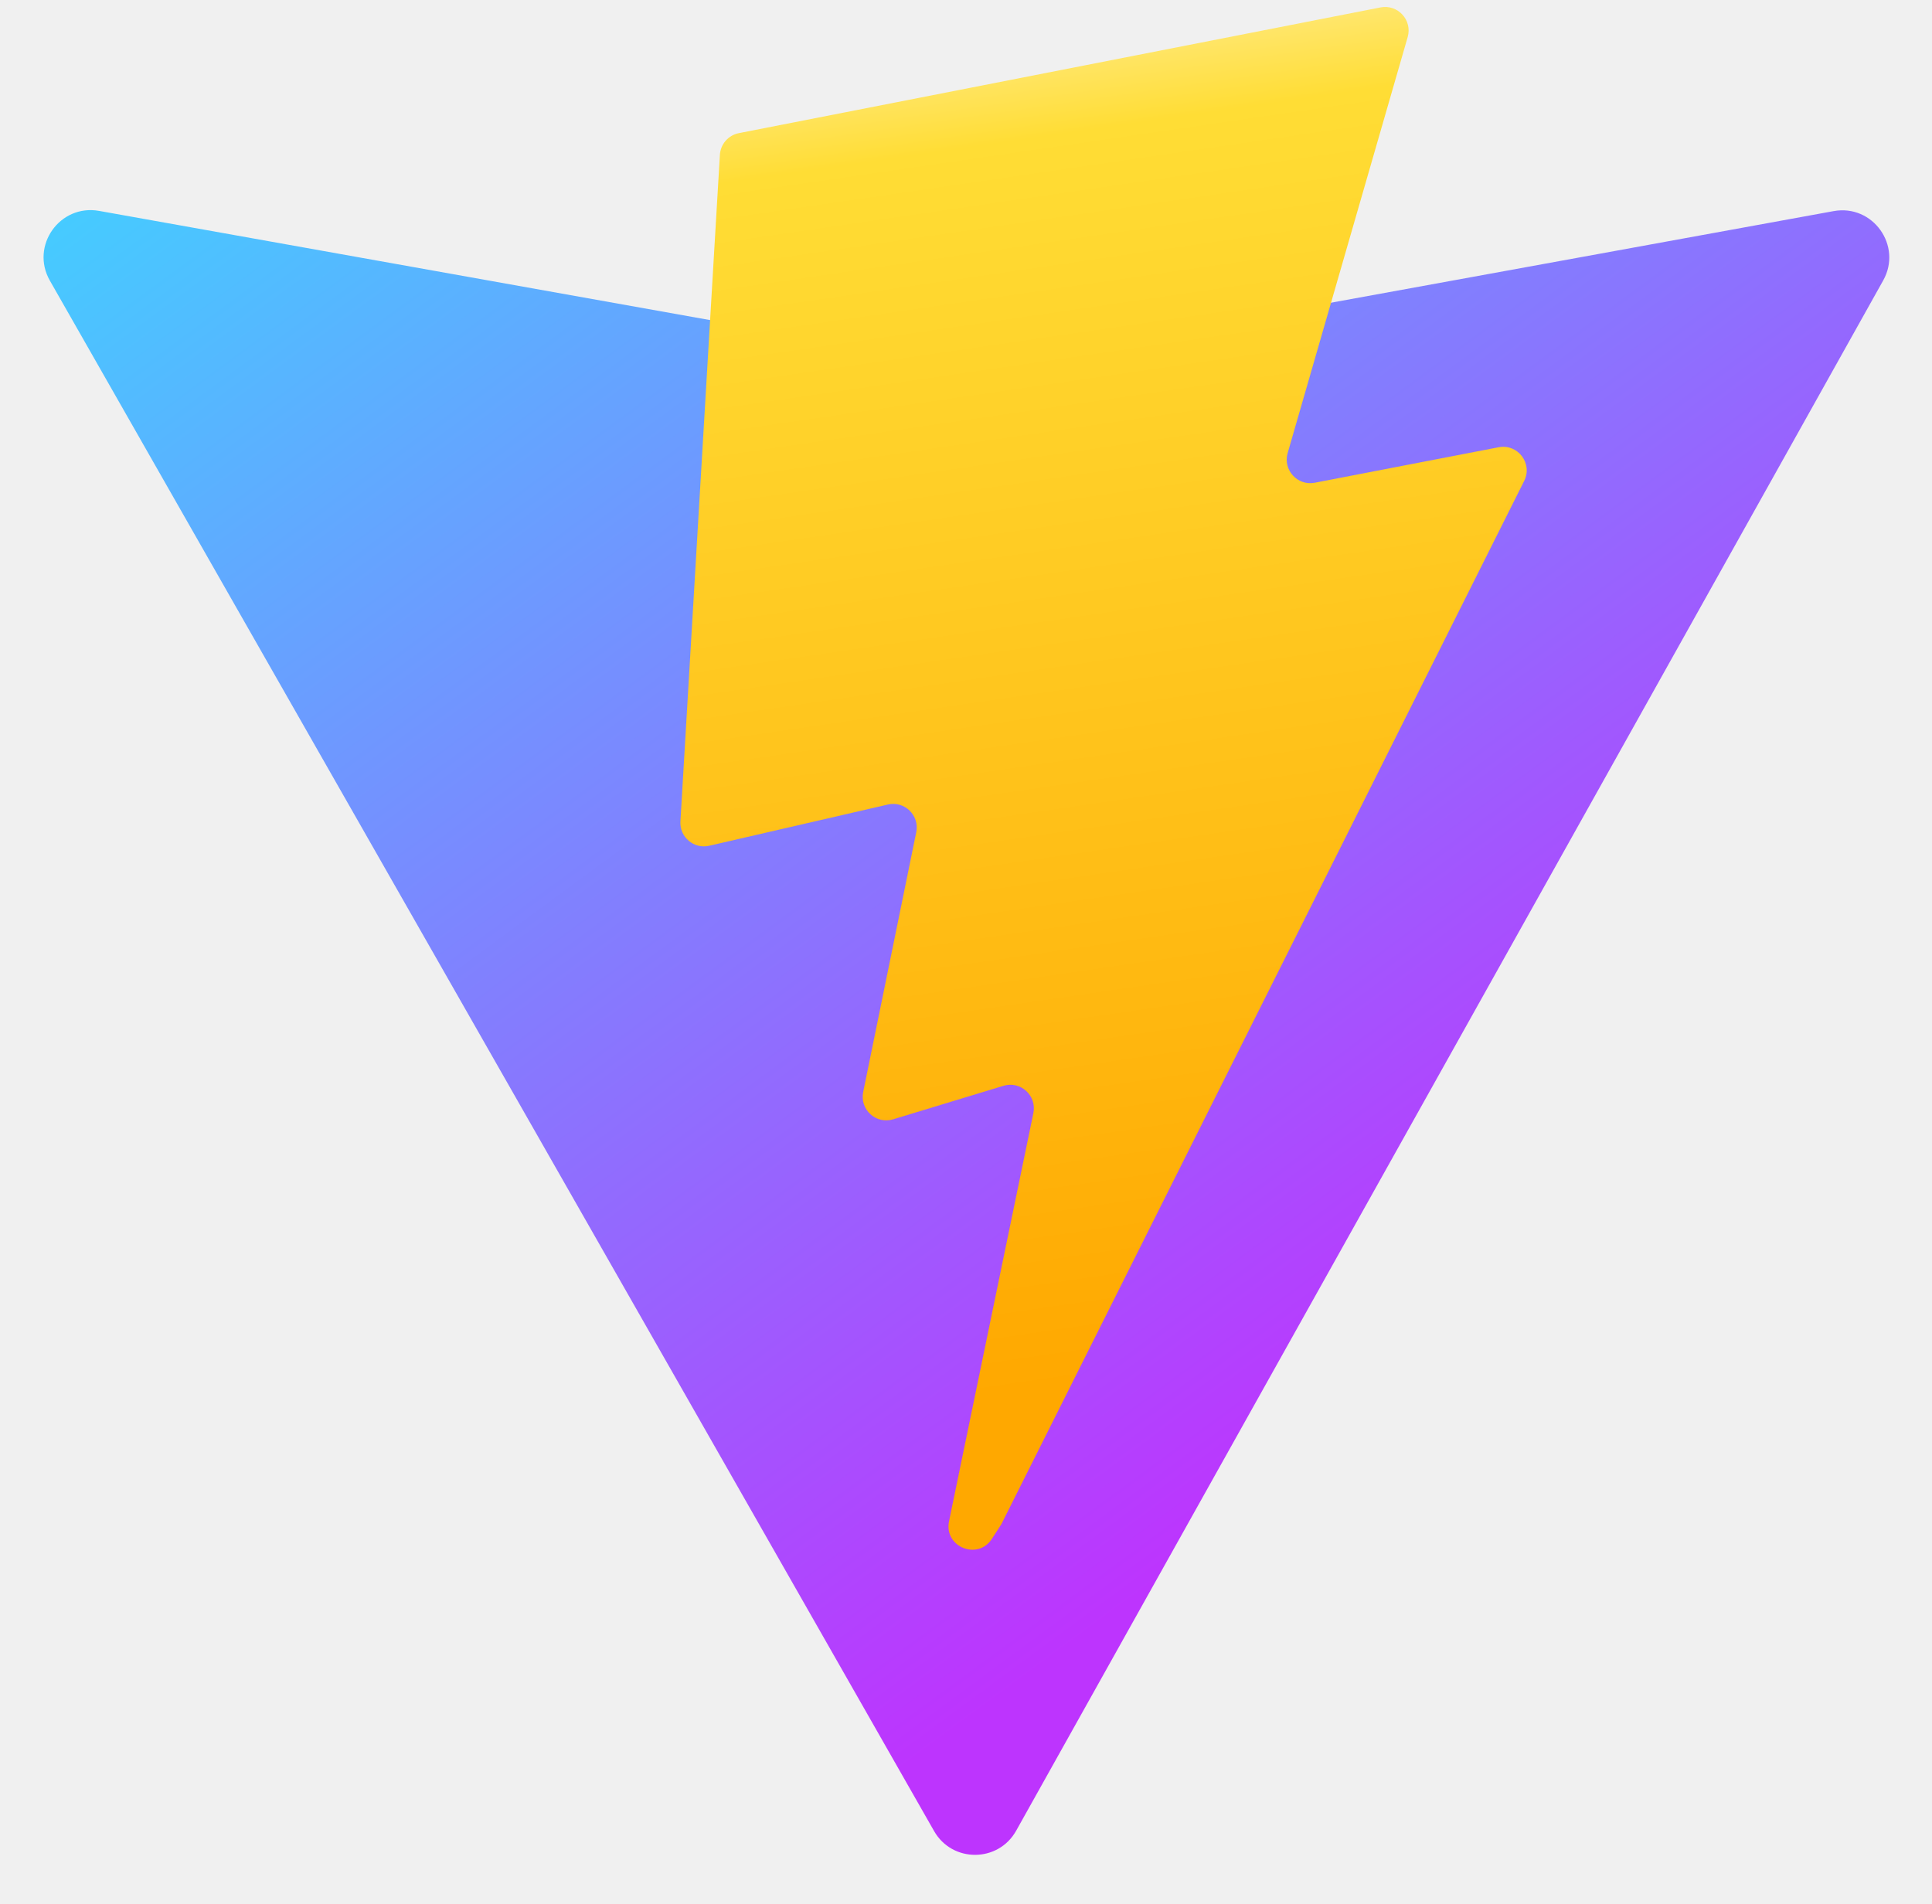
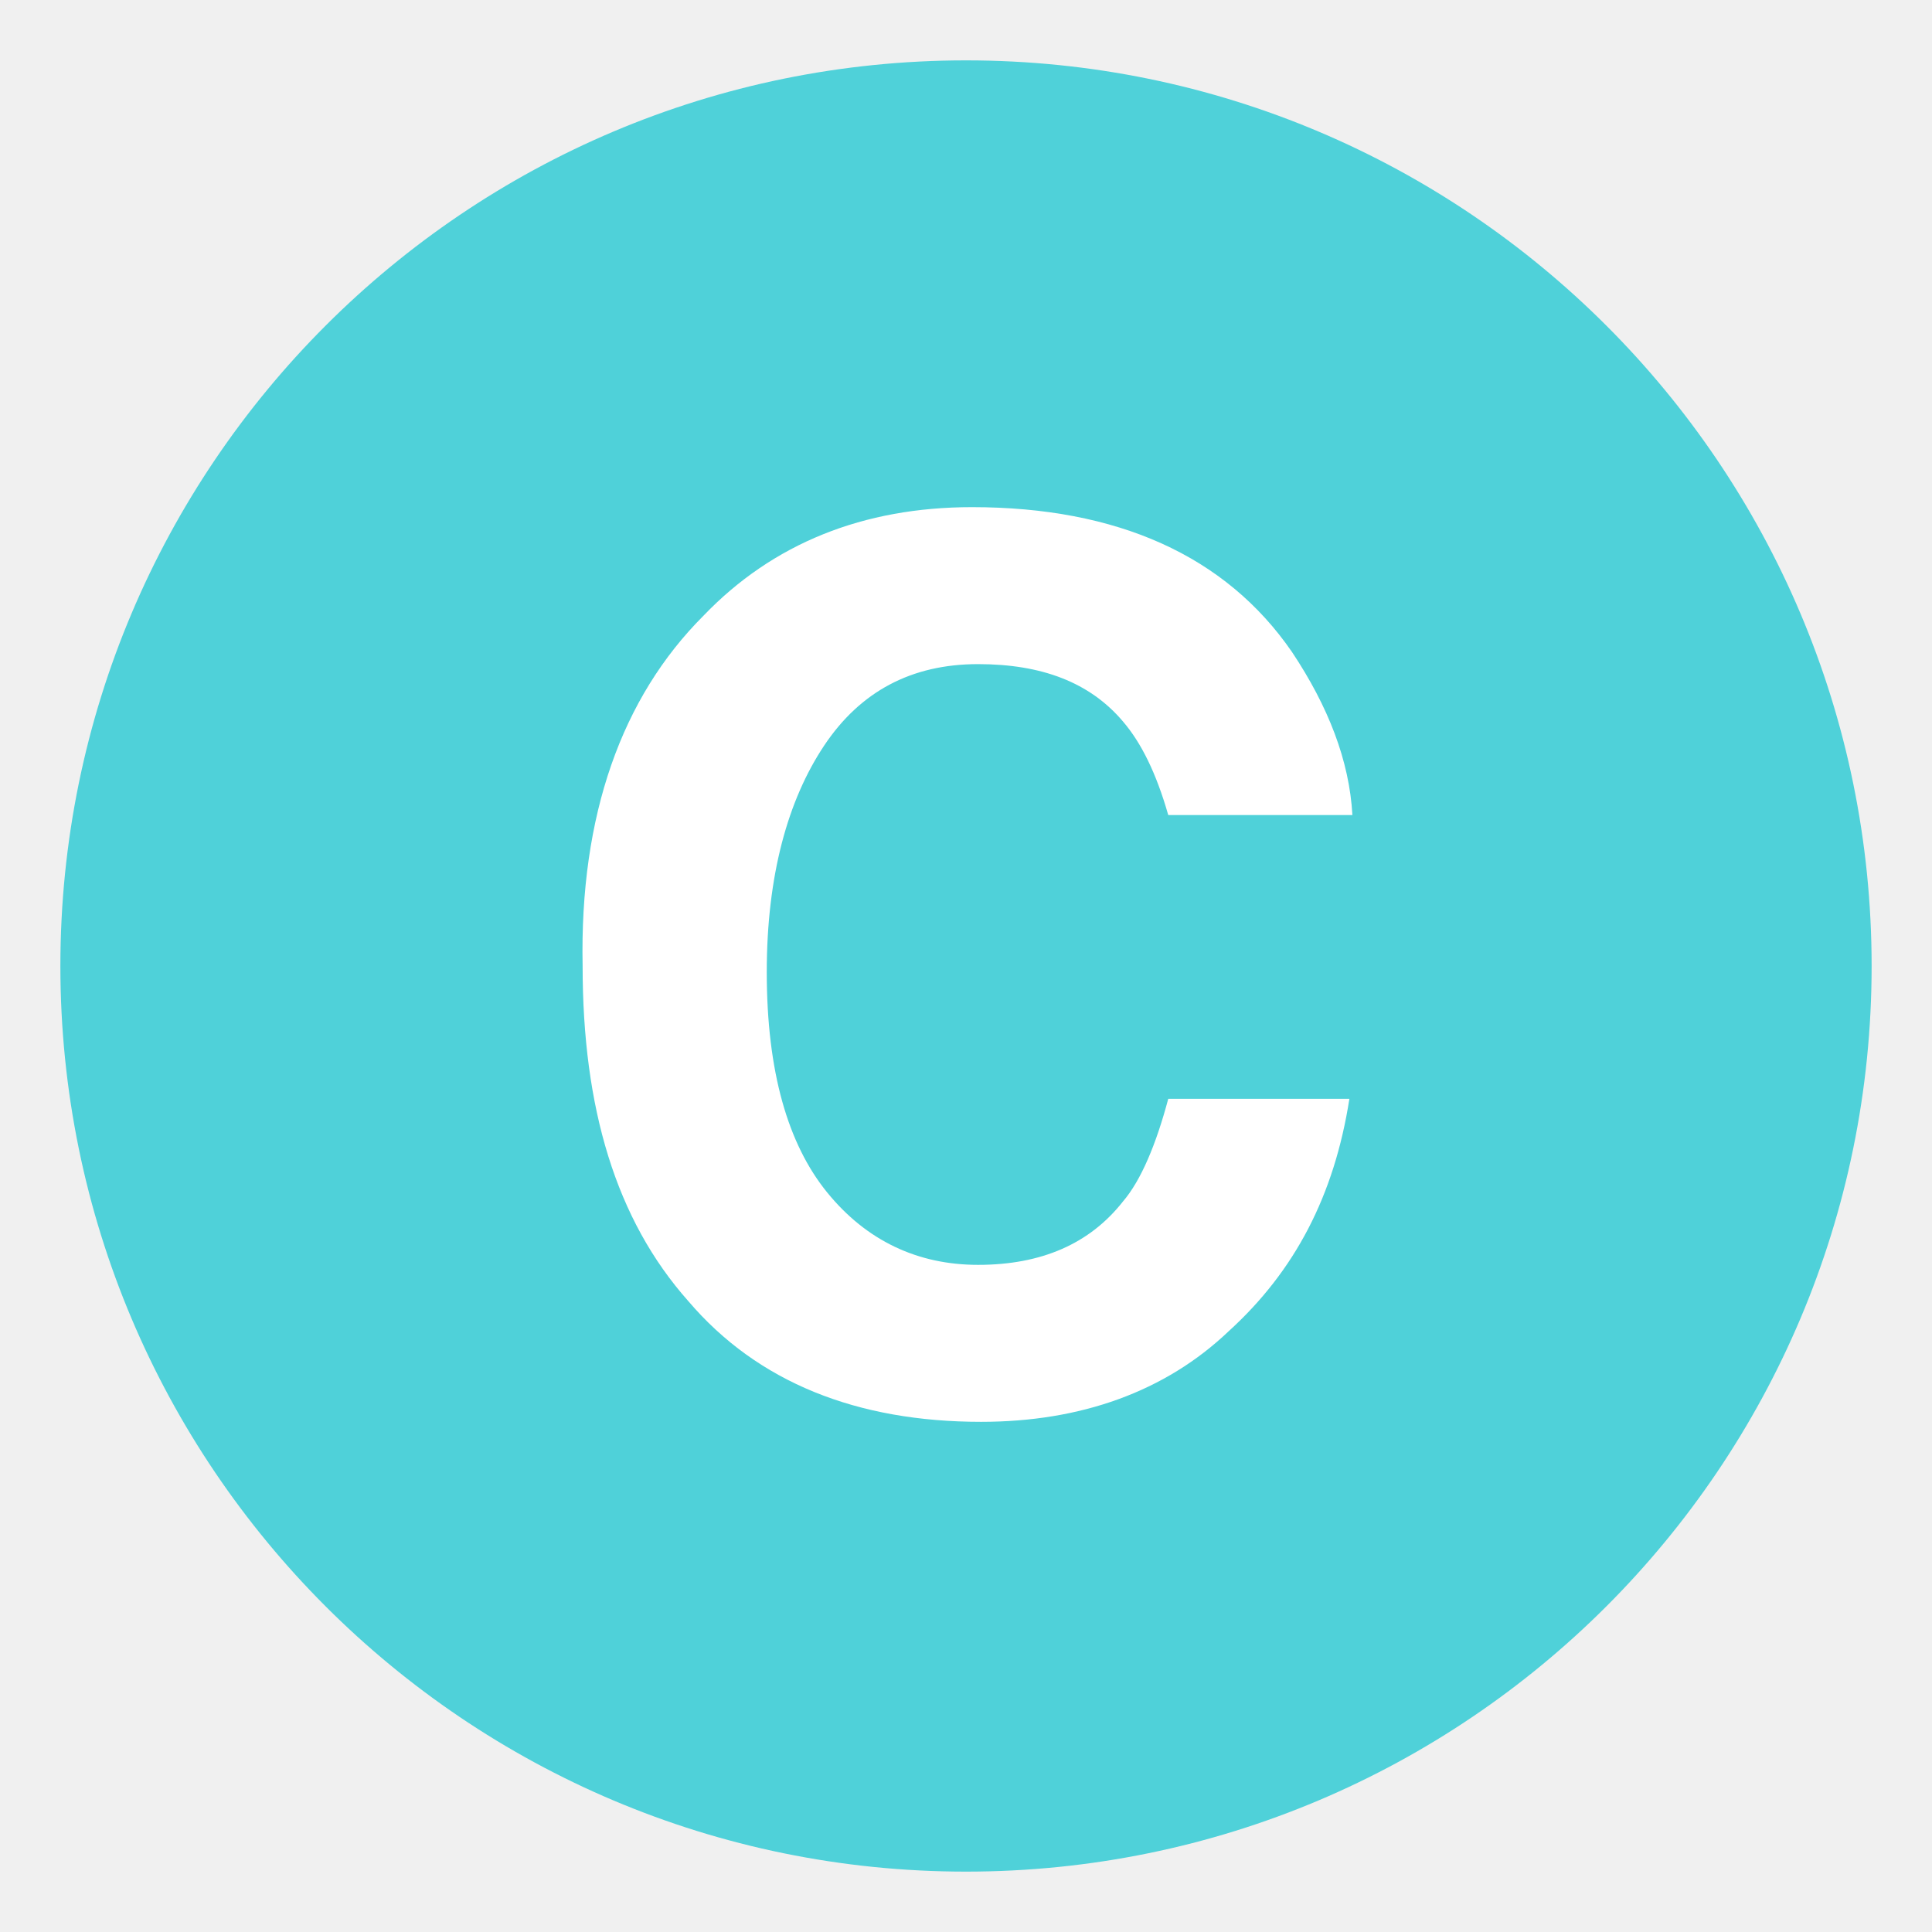
- <svg xmlns="http://www.w3.org/2000/svg" width="410" height="404" viewBox="0 0 410 404" fill="none">
-   <path d="M399.641 59.525L215.643 388.545C211.844 395.338 202.084 395.378 198.228 388.618L10.582 59.556C6.381 52.19 12.68 43.267 21.028 44.759L205.223 77.682C206.398 77.892 207.601 77.89 208.776 77.676L389.119 44.806C397.439 43.289 403.768 52.143 399.641 59.525Z" fill="url(#paint0_linear)" />
-   <path d="M292.965 1.574L156.801 28.255C154.563 28.694 152.906 30.59 152.771 32.866L144.395 174.33C144.198 177.662 147.258 180.248 150.51 179.498L188.42 170.749C191.967 169.931 195.172 173.055 194.443 176.622L183.18 231.775C182.422 235.487 185.907 238.661 189.532 237.56L212.947 230.446C216.577 229.344 220.065 232.527 219.297 236.242L201.398 322.875C200.278 328.294 207.486 331.249 210.492 326.603L212.5 323.5L323.454 102.072C325.312 98.365 322.108 94.137 318.036 94.923L279.014 102.454C275.347 103.161 272.227 99.746 273.262 96.158L298.731 7.867C299.767 4.273 296.636 0.855 292.965 1.574Z" fill="url(#paint1_linear)" />
-   <defs>
-     <linearGradient id="paint0_linear" x1="6" y1="33" x2="235" y2="344" gradientUnits="userSpaceOnUse">
-       <stop stop-color="#41D1FF" />
-       <stop offset="1" stop-color="#BD34FE" />
-     </linearGradient>
-     <linearGradient id="paint1_linear" x1="194.651" y1="8.818" x2="236.076" y2="292.989" gradientUnits="userSpaceOnUse">
-       <stop stop-color="#FFEA83" />
-       <stop offset="0.083" stop-color="#FFDD35" />
-       <stop offset="1" stop-color="#FFA800" />
-     </linearGradient>
-   </defs>
+ <svg xmlns="http://www.w3.org/2000/svg" width="64px" height="64px" viewBox="0 0 64 64" aria-hidden="true" role="img" class="iconify iconify--emojione" preserveAspectRatio="xMidYMid meet">
+   <circle cx="32" cy="32" r="30" fill="#4fd1d9" />
+   <path d="M23.3 20.4c2.3-2.4 5.3-3.6 8.9-3.6c4.8 0 8.4 1.6 10.6 4.8c1.2 1.8 1.9 3.6 2 5.4h-6.1c-.4-1.4-.9-2.4-1.5-3.1c-1.1-1.3-2.7-1.9-4.8-1.9c-2.2 0-3.9.9-5.1 2.7c-1.2 1.8-1.9 4.3-1.9 7.5c0 3.3.7 5.7 2 7.3c1.3 1.6 3 2.4 5 2.4c2.1 0 3.7-.7 4.8-2.1c.6-.7 1.1-1.9 1.5-3.4h6c-.5 3.2-1.8 5.7-4 7.7c-2.1 2-4.9 3-8.2 3c-4.1 0-7.4-1.3-9.7-4c-2.4-2.7-3.5-6.4-3.5-11.1c-.1-5 1.3-8.9 4-11.6" fill="#fff" />
</svg>
